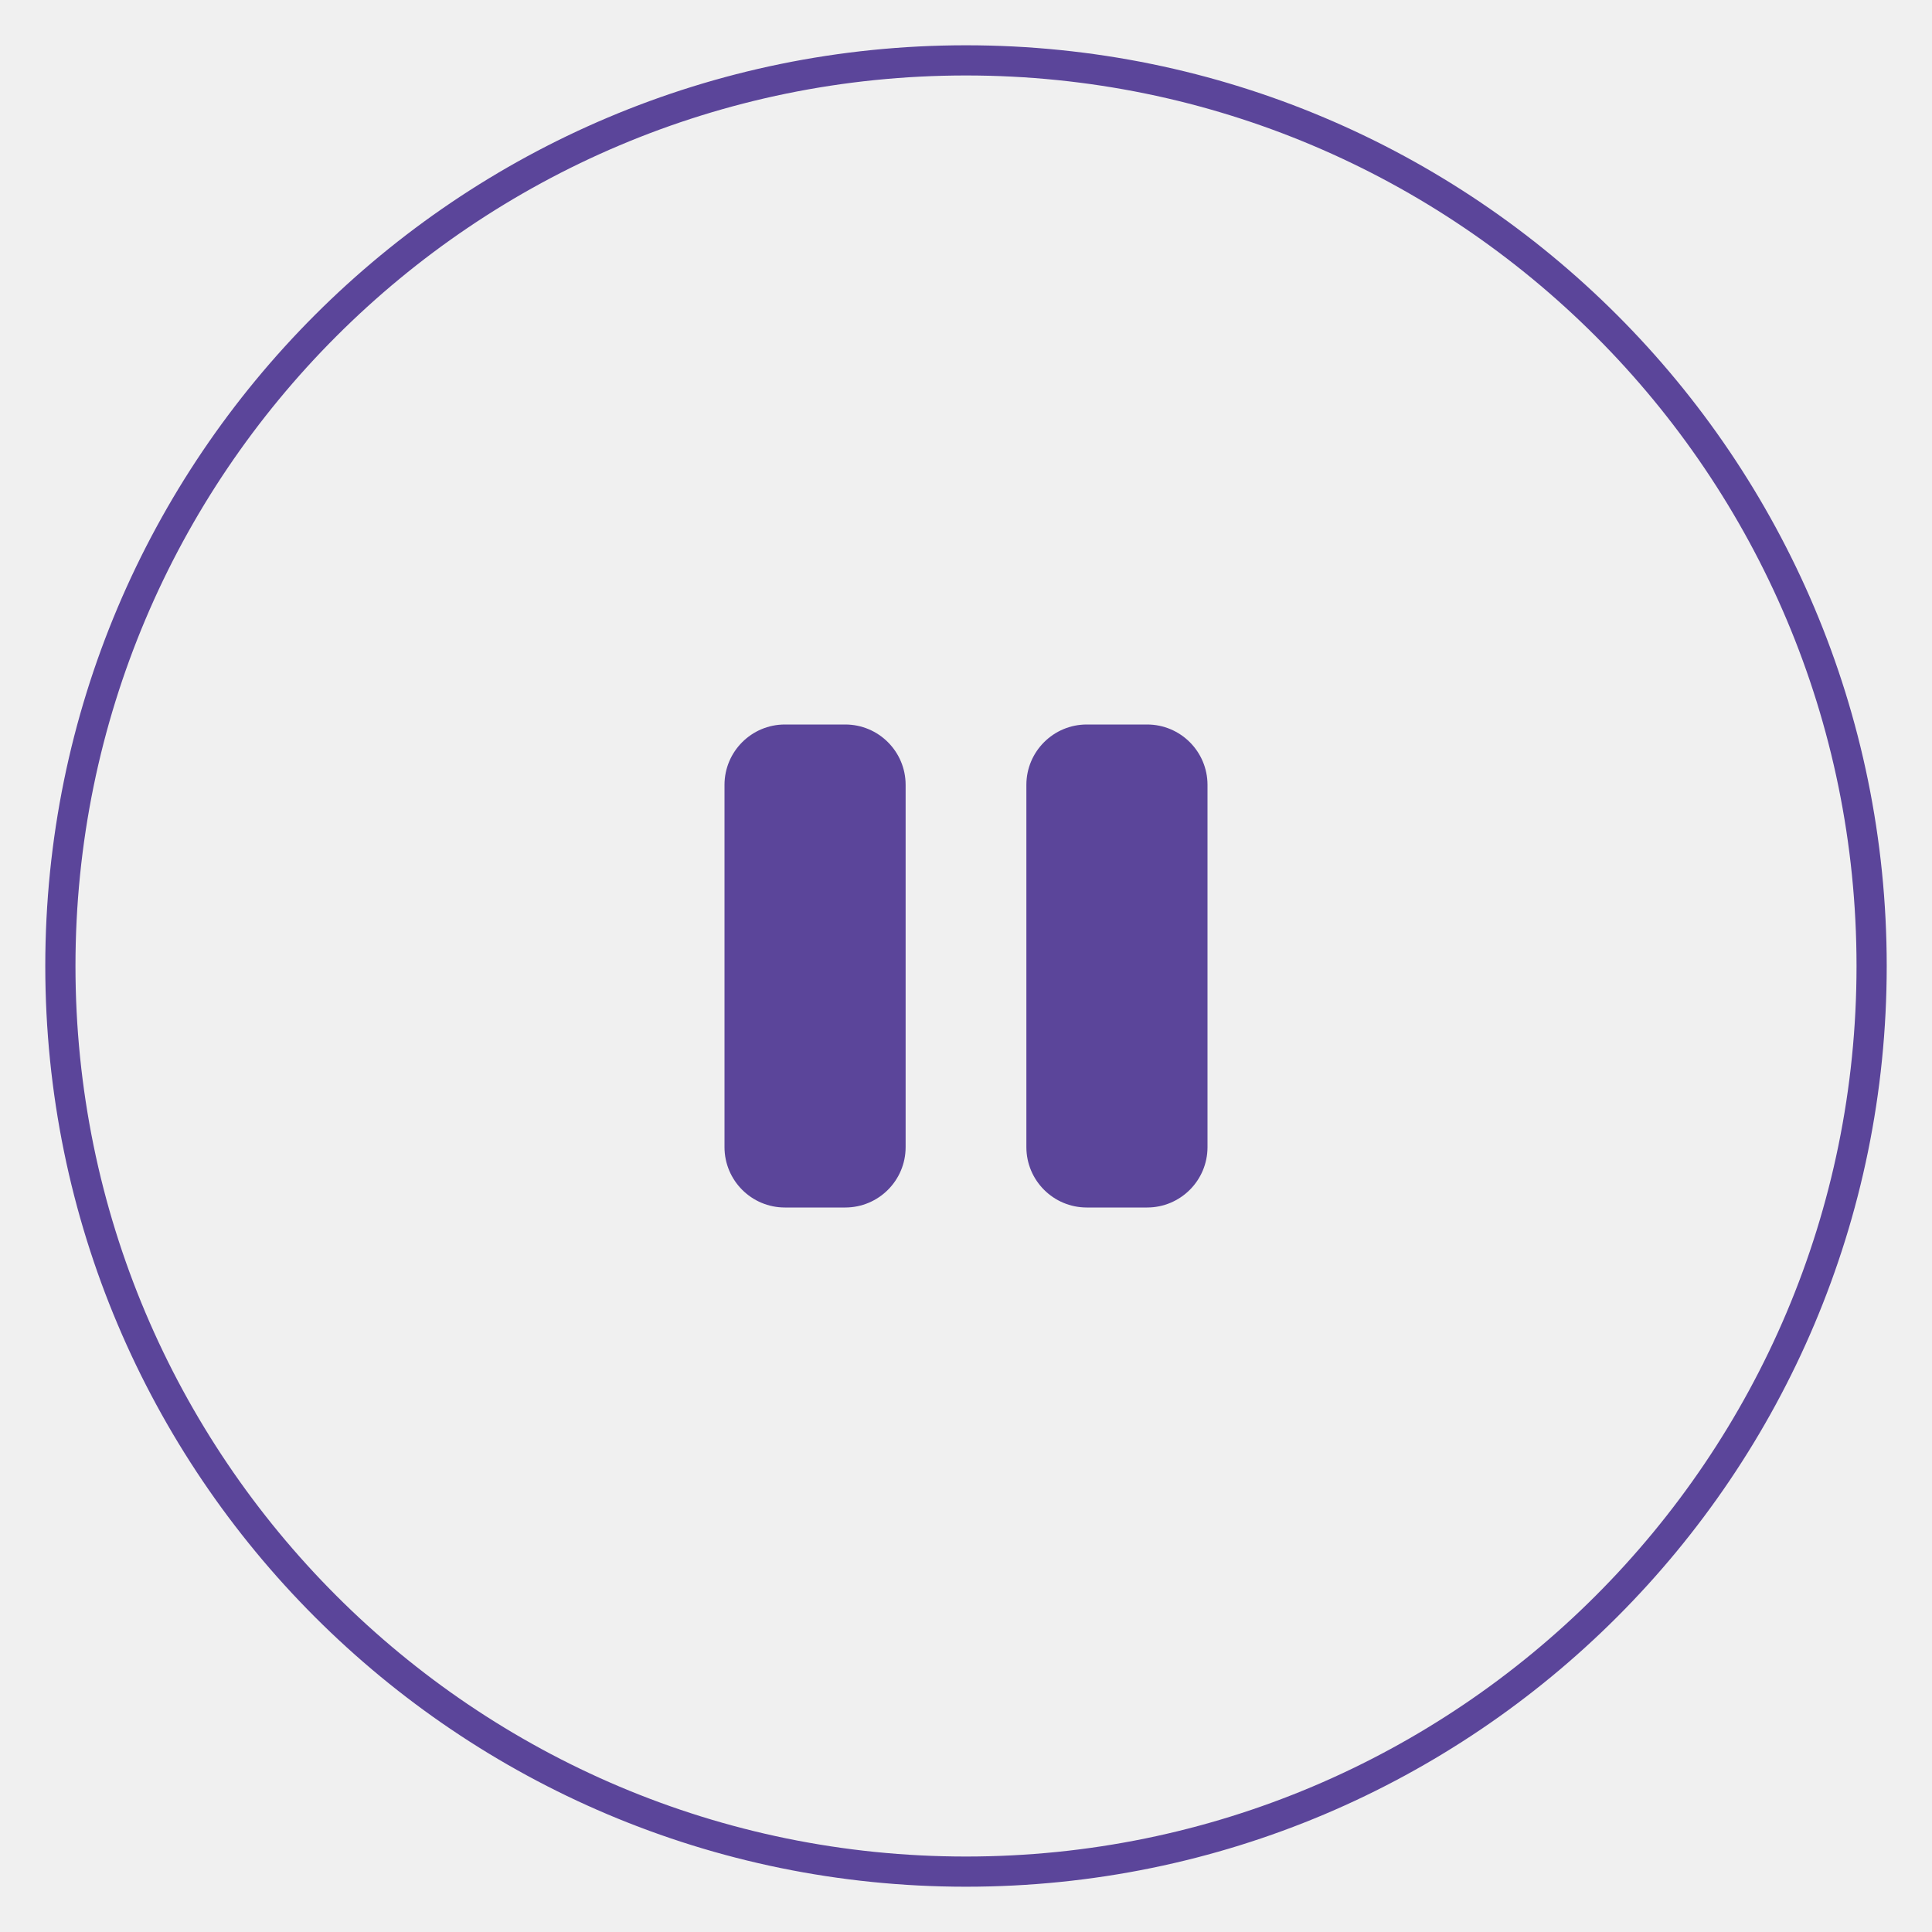
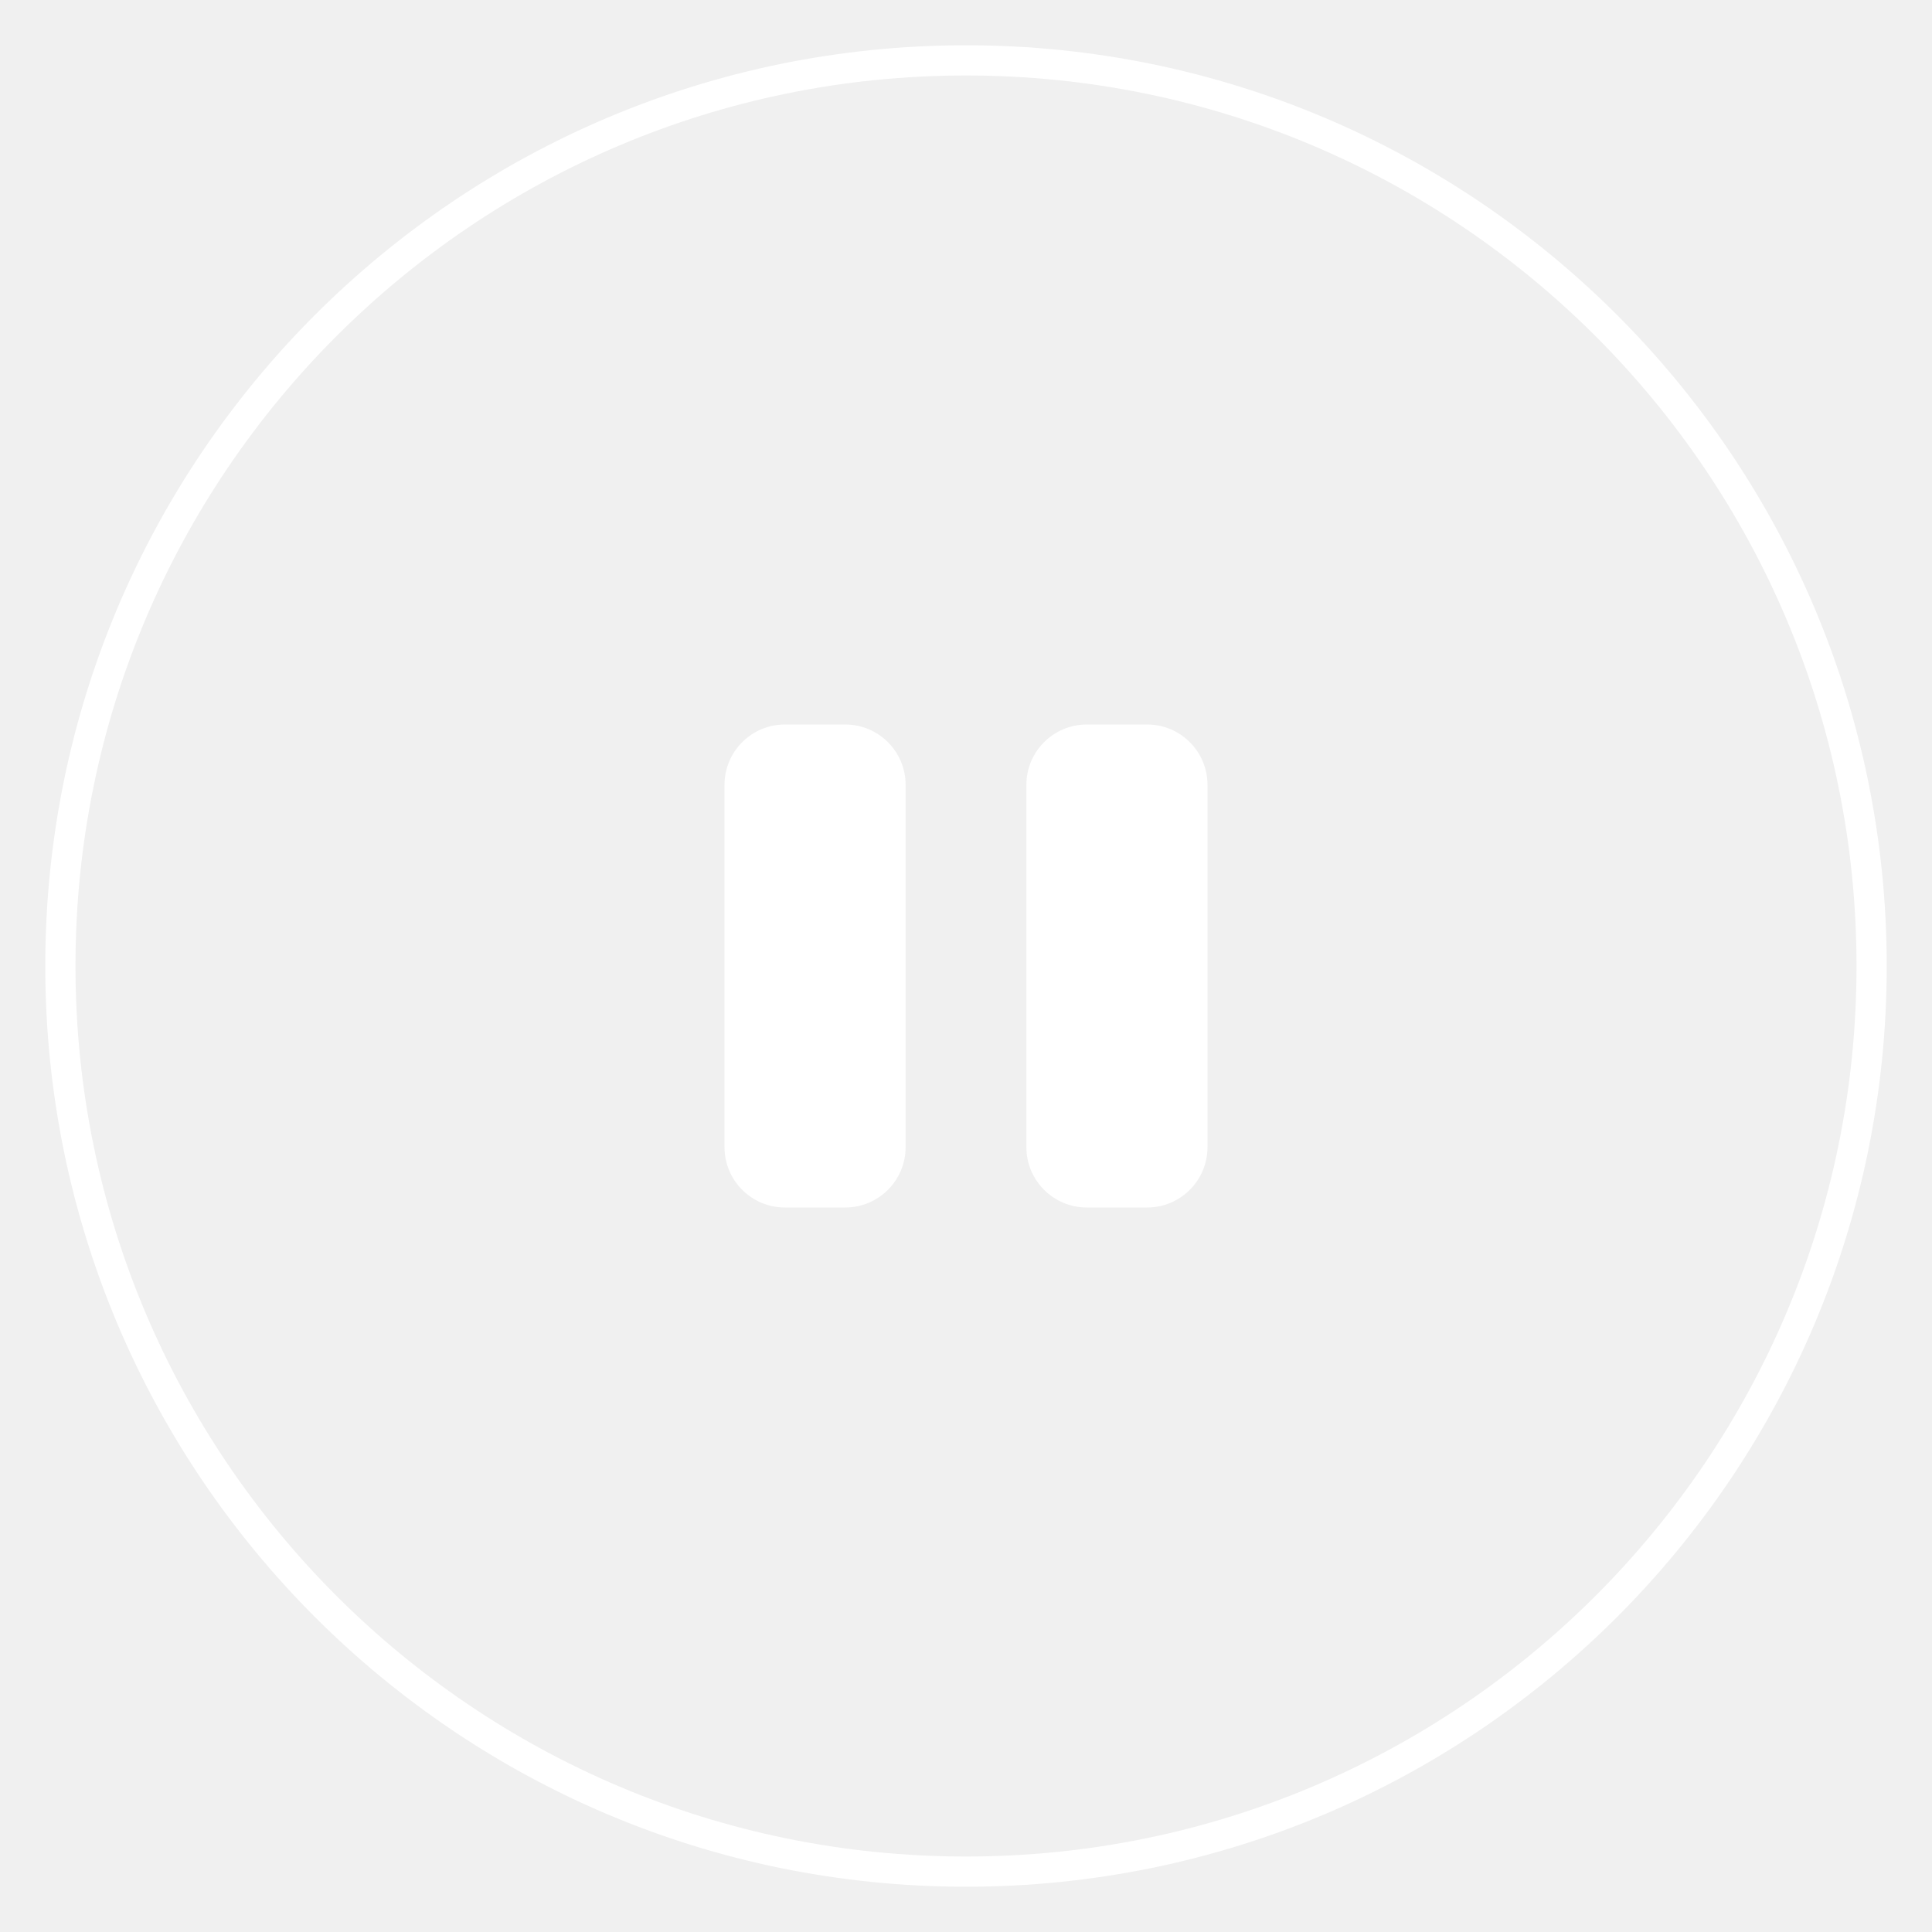
<svg xmlns="http://www.w3.org/2000/svg" width="32" height="32" viewBox="0 0 32 32" fill="none">
-   <path d="M1 16C1 7.716 7.716 1 16 1C24.284 1 31 7.716 31 16C31 24.284 24.284 31 16 31C7.716 31 1 24.284 1 16Z" stroke="#5B459A" stroke-width="0.5" />
-   <path d="M13 12C12.448 12 12 12.448 12 13V19C12 19.552 12.448 20 13 20H14C14.552 20 15 19.552 15 19V13C15 12.448 14.552 12 14 12H13ZM18 12C17.448 12 17 12.448 17 13V19C17 19.552 17.448 20 18 20H19C19.552 20 20 19.552 20 19V13C20 12.448 19.552 12 19 12H18Z" fill="#5B459A" />
+   <path d="M1 16C1 7.716 7.716 1 16 1C24.284 1 31 7.716 31 16C31 24.284 24.284 31 16 31C7.716 31 1 24.284 1 16Z" stroke="#FFF" stroke-width="0.5" />
+   <path d="M13 12C12.448 12 12 12.448 12 13V19C12 19.552 12.448 20 13 20H14C14.552 20 15 19.552 15 19V13C15 12.448 14.552 12 14 12H13ZM18 12C17.448 12 17 12.448 17 13V19C17 19.552 17.448 20 18 20H19C19.552 20 20 19.552 20 19V13C20 12.448 19.552 12 19 12H18Z" fill="#FFF" />
</svg>
